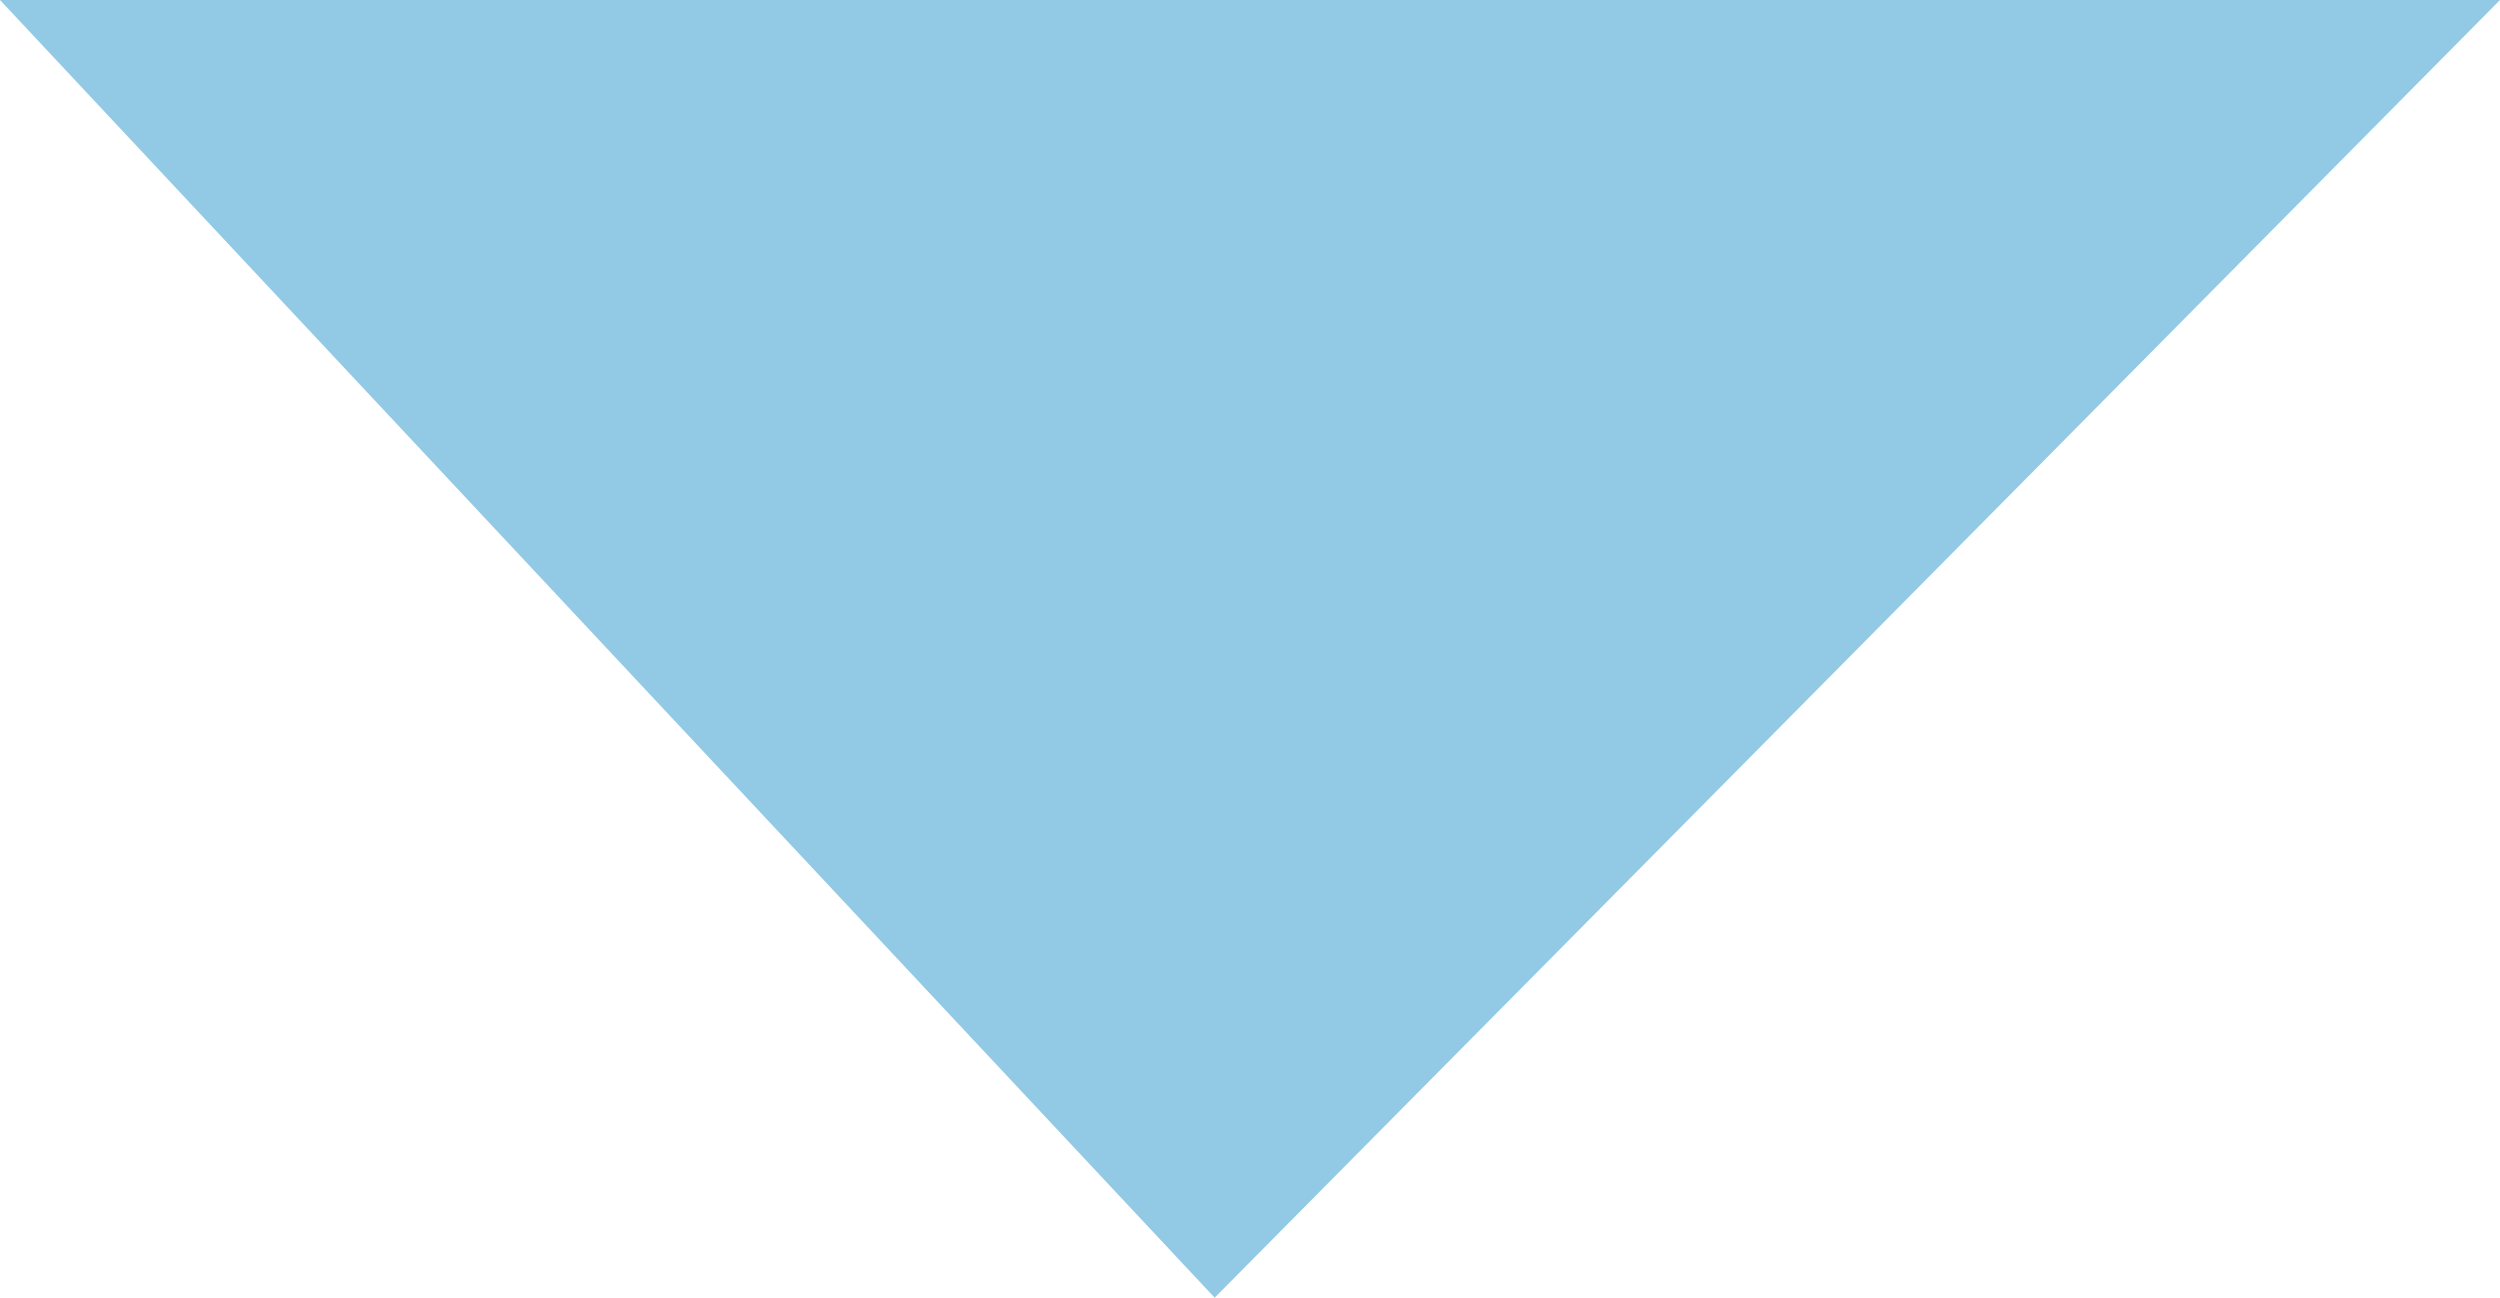
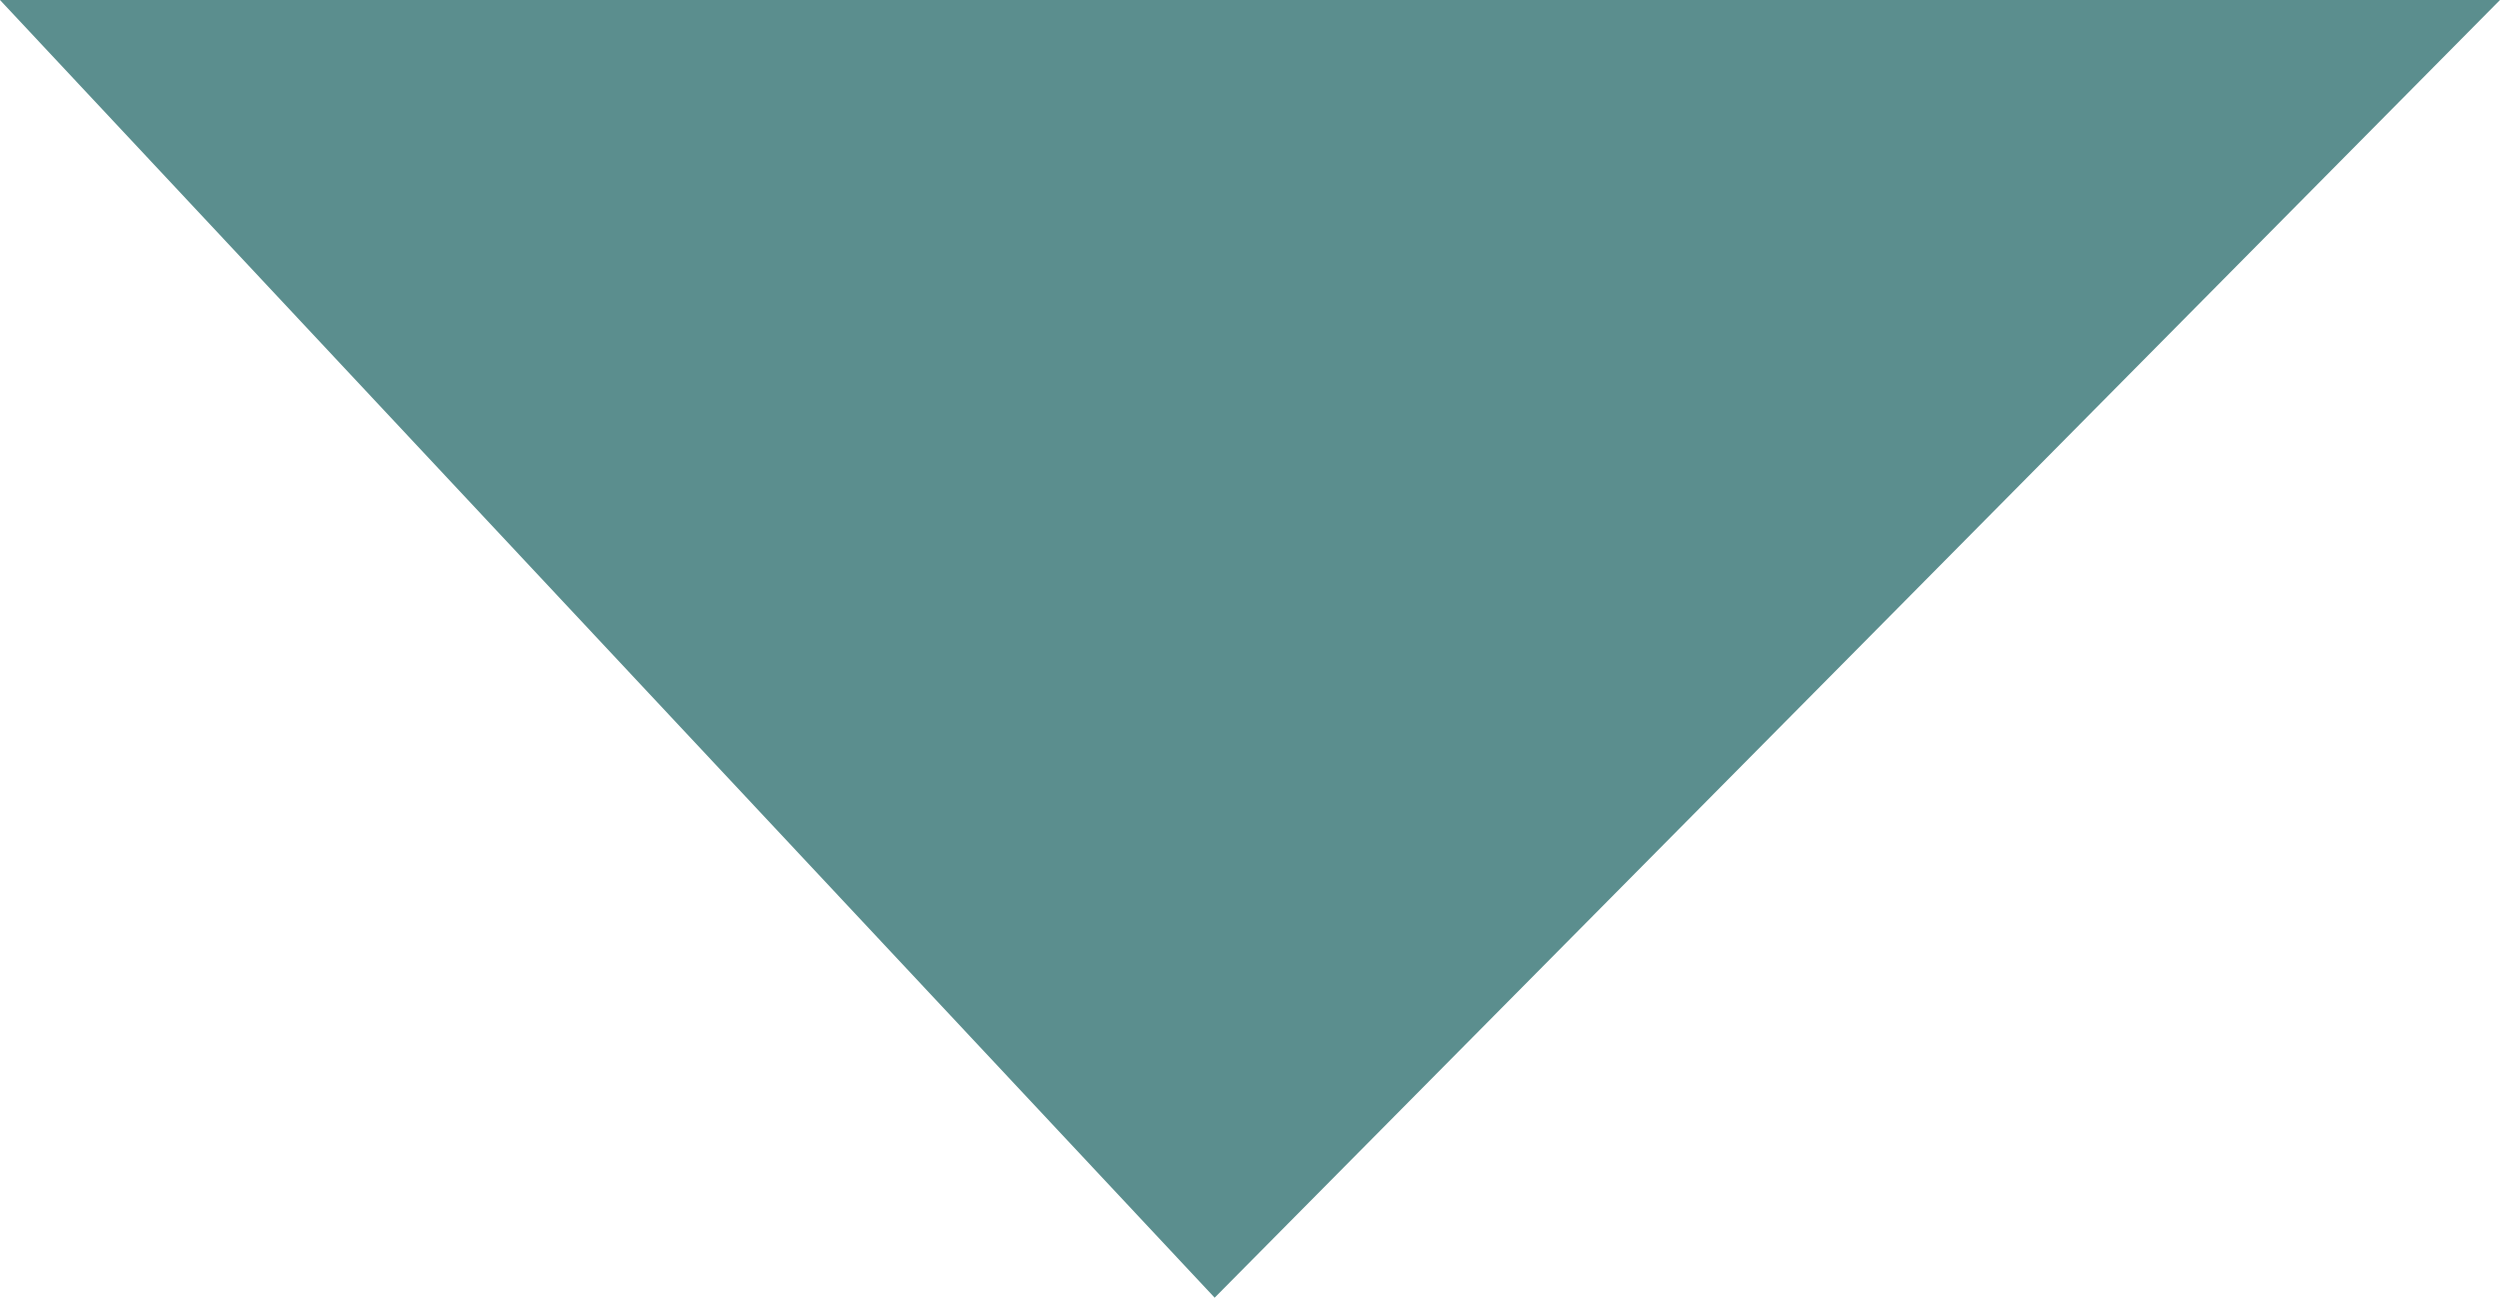
<svg xmlns="http://www.w3.org/2000/svg" version="1.1" id="Layer_1" x="0px" y="0px" width="14.782px" height="7.673px" viewBox="0 0 14.782 7.673" enable-background="new 0 0 14.782 7.673" xml:space="preserve">
-   <path fill-rule="evenodd" clip-rule="evenodd" fill="#92C9E5" d="M14.782,0c-2.424,2.448-4.939,4.988-7.6,7.673  C5.122,5.472,2.717,2.904,0,0C5.128,0,10.076,0,14.782,0z" />
+   <path fill-rule="evenodd" clip-rule="evenodd" fill="rgb(91, 142, 142)" d="M14.782,0c-2.424,2.448-4.939,4.988-7.6,7.673  C5.122,5.472,2.717,2.904,0,0C5.128,0,10.076,0,14.782,0z" />
</svg>
